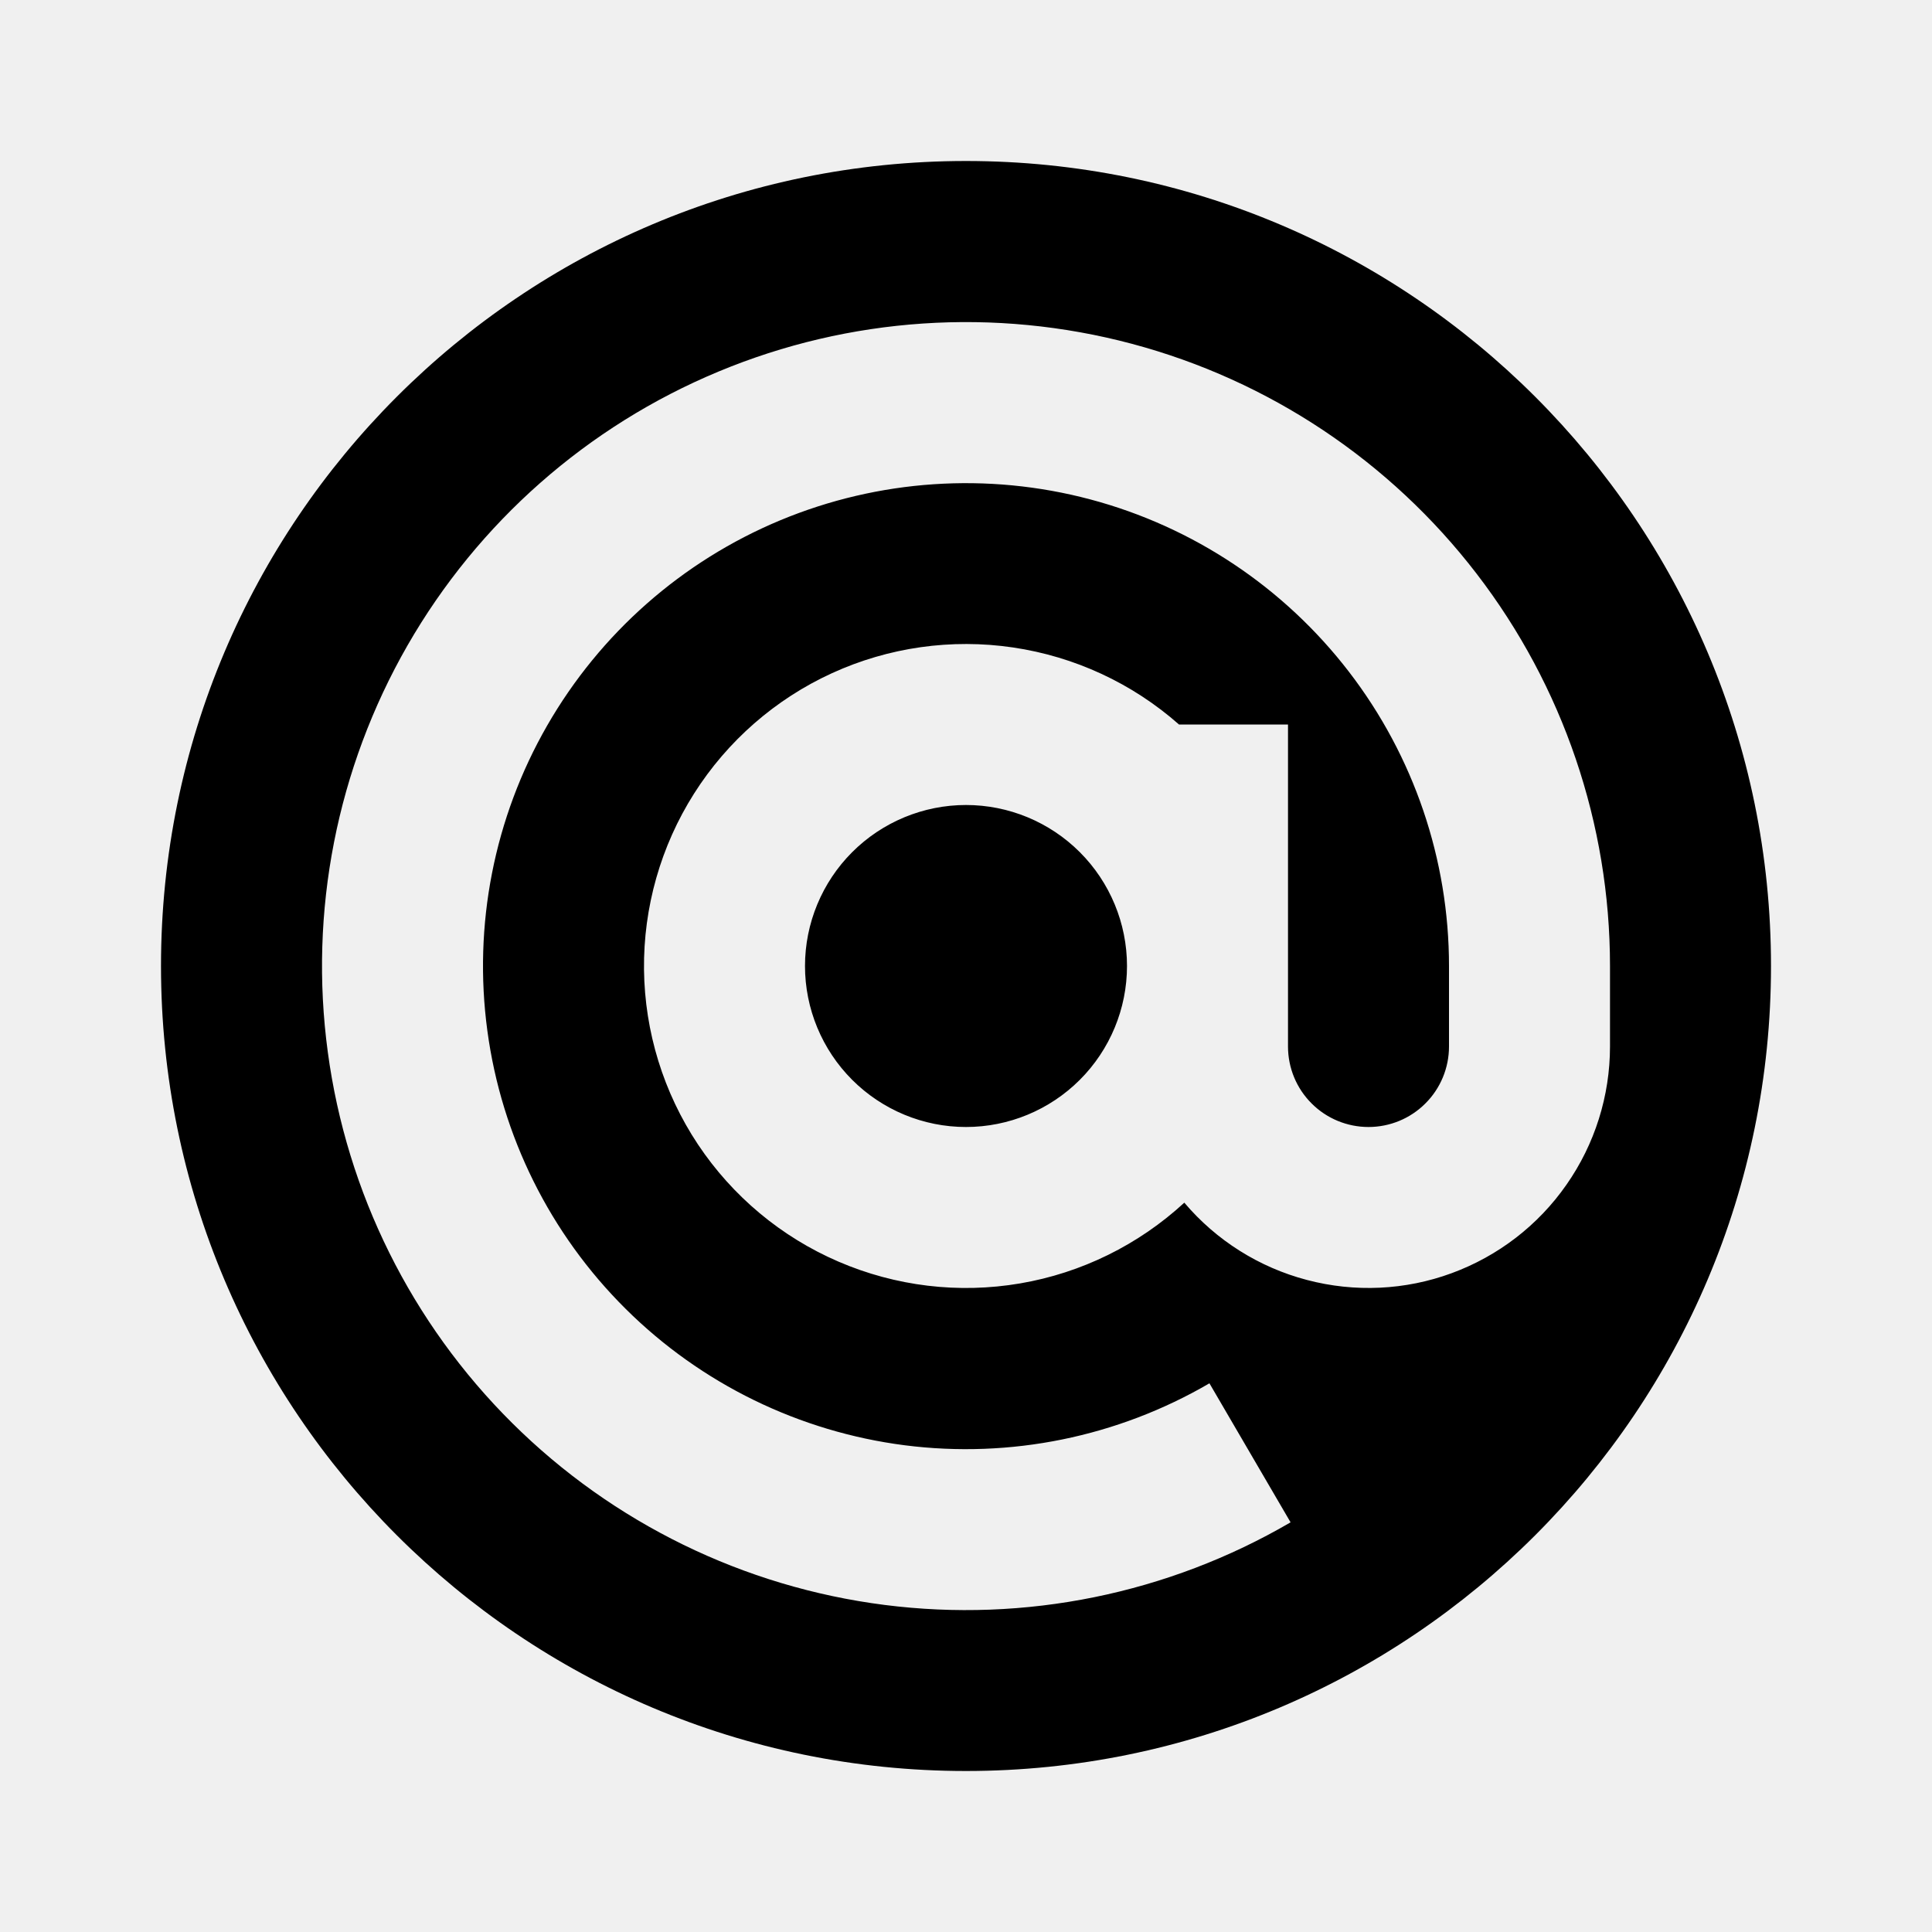
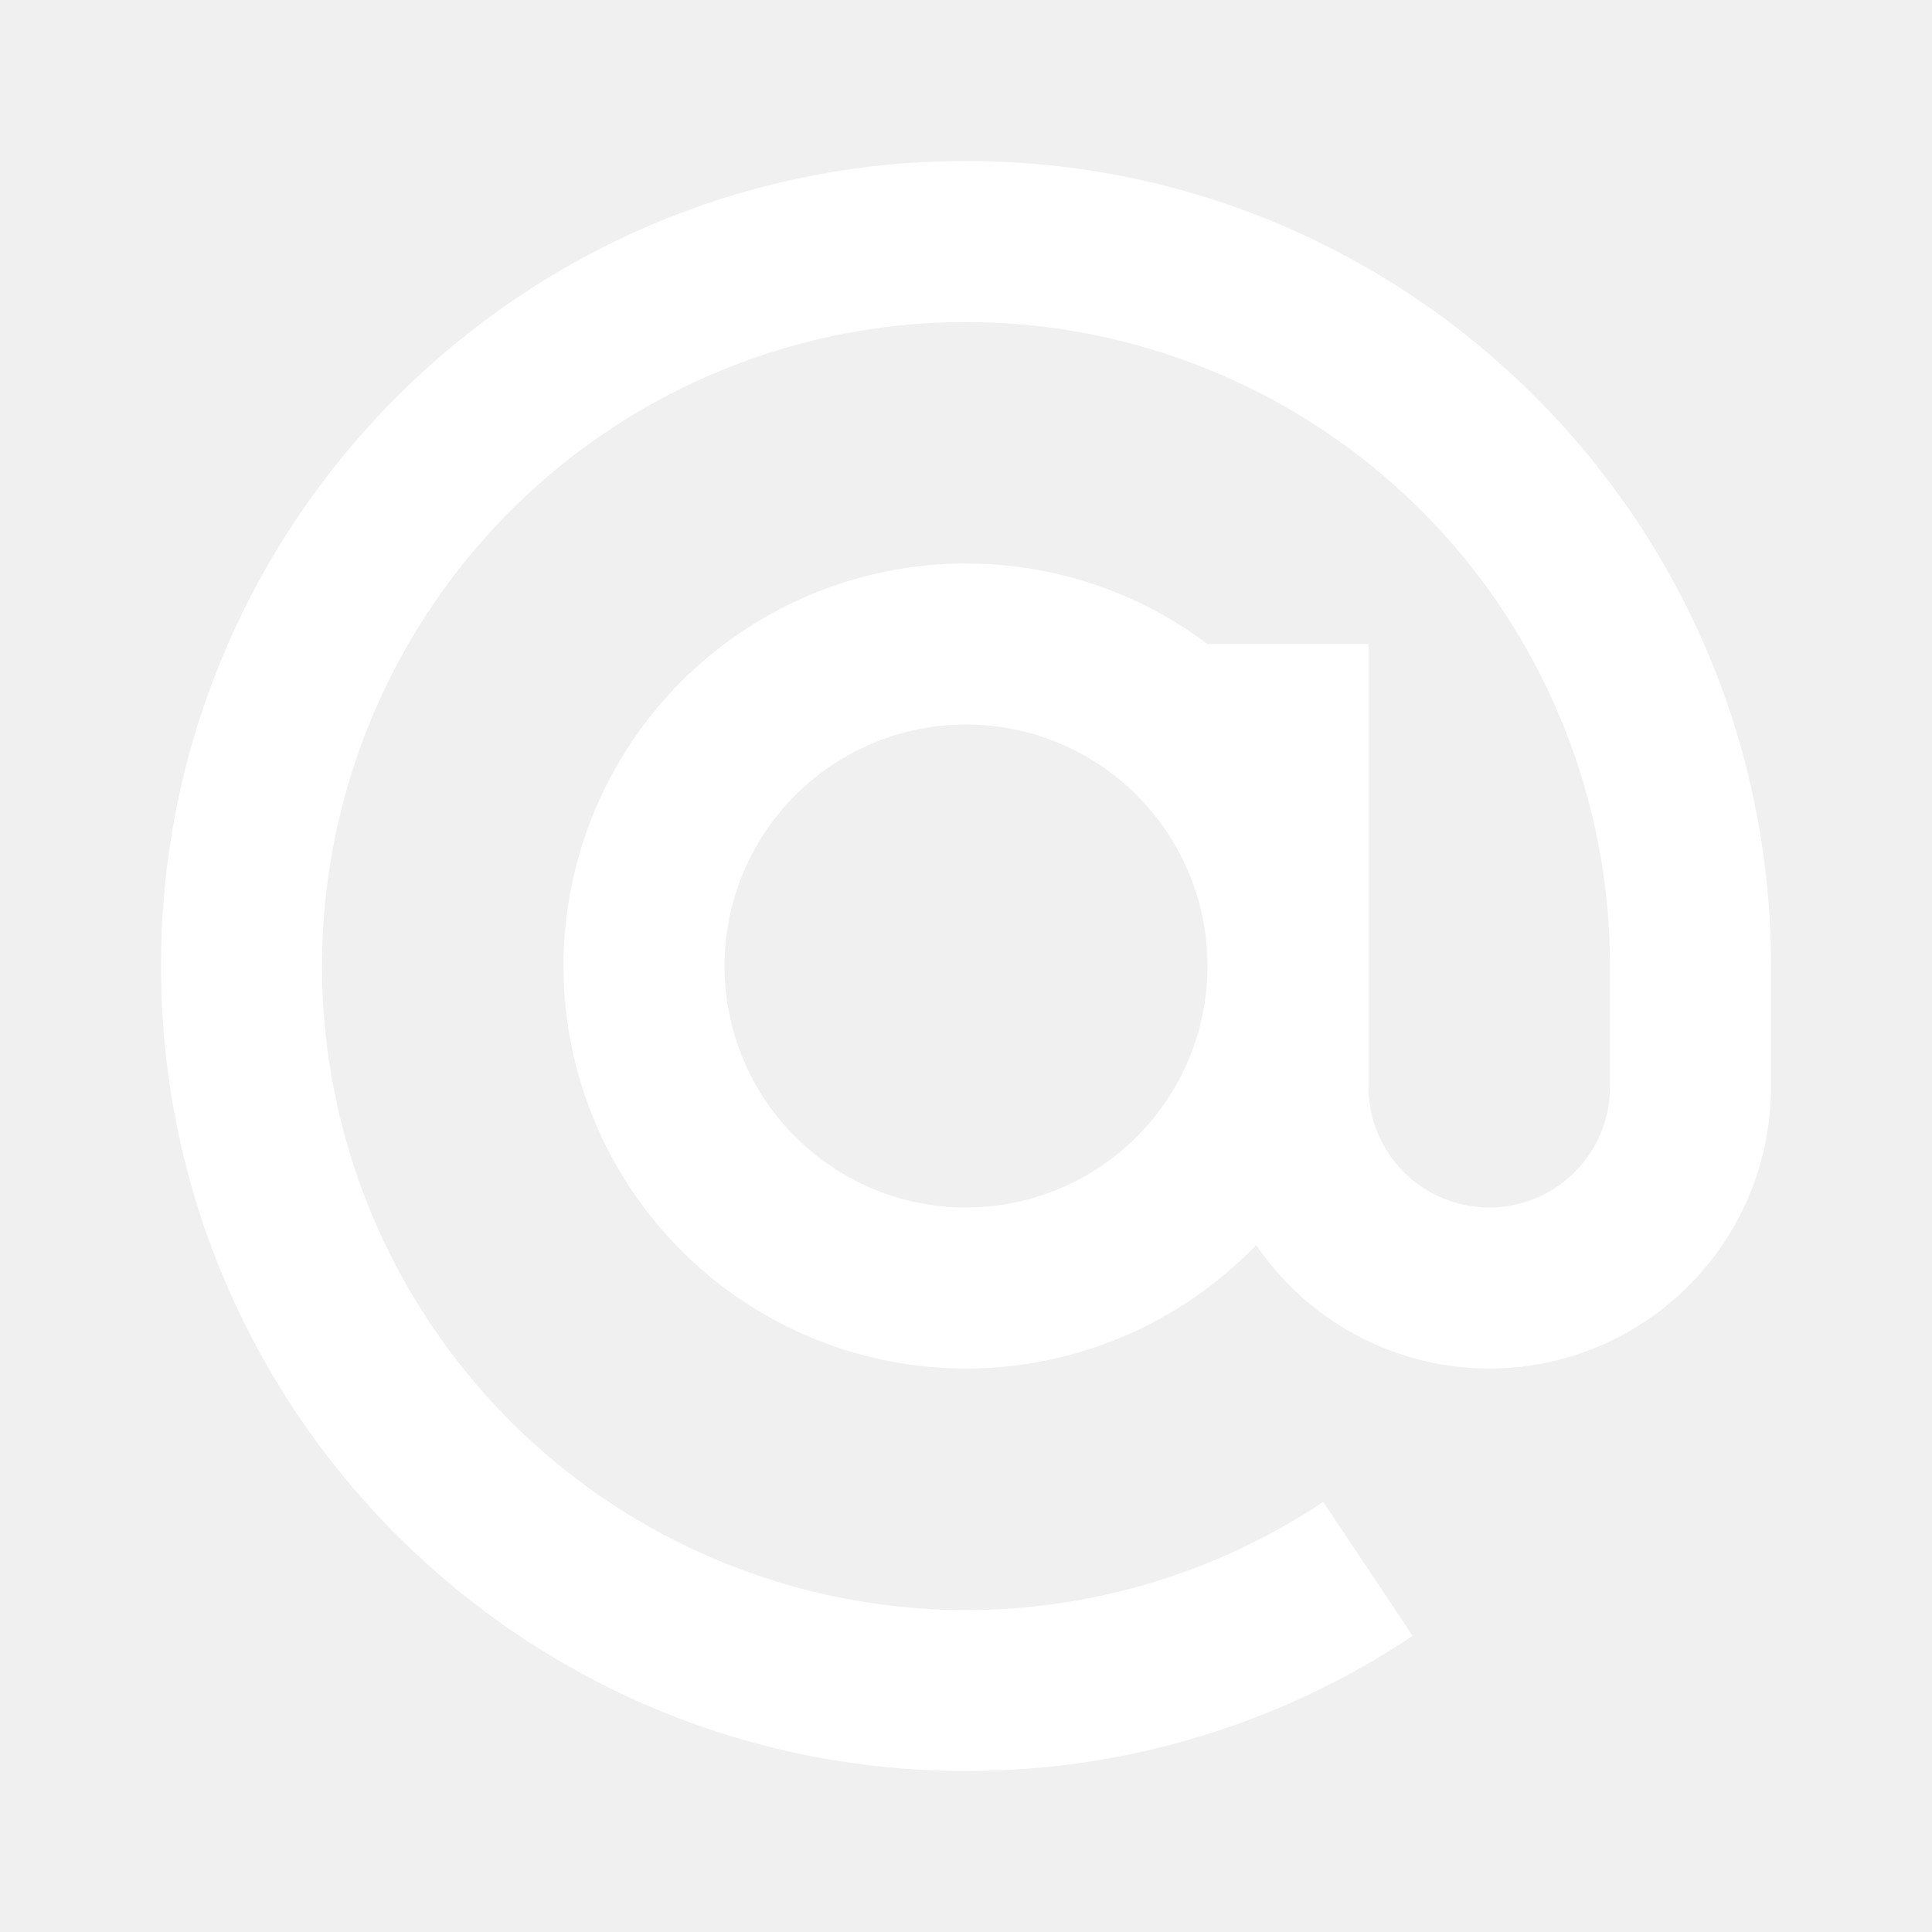
<svg xmlns="http://www.w3.org/2000/svg" width="24" height="24" viewBox="0 0 24 24" fill="none">
-   <path d="M12 22C6.477 22 2 17.523 2 12C2 6.477 6.477 2 12 2C17.523 2 22 6.477 22 12C22 17.523 17.523 22 12 22ZM20 12C20 10.237 19.417 8.524 18.343 7.127C17.269 5.729 15.764 4.725 14.061 4.271C12.357 3.817 10.552 3.938 8.925 4.616C7.298 5.293 5.94 6.489 5.062 8.018C4.185 9.547 3.836 11.322 4.072 13.069C4.307 14.816 5.112 16.436 6.363 17.678C7.614 18.92 9.24 19.714 10.988 19.937C12.736 20.16 14.51 19.799 16.032 18.911L15.024 17.184C13.882 17.85 12.552 18.121 11.241 17.954C9.93 17.786 8.71 17.191 7.772 16.259C6.834 15.328 6.23 14.113 6.054 12.803C5.877 11.493 6.138 10.161 6.796 9.015C7.455 7.868 8.473 6.971 9.693 6.463C10.914 5.955 12.268 5.864 13.545 6.204C14.822 6.544 15.951 7.297 16.757 8.345C17.563 9.393 18 10.678 18 12V13C18 13.265 17.895 13.52 17.707 13.707C17.52 13.895 17.265 14 17 14C16.735 14 16.48 13.895 16.293 13.707C16.105 13.52 16 13.265 16 13V9H14.646C14.066 8.488 13.35 8.156 12.584 8.043C11.819 7.93 11.037 8.041 10.334 8.363C9.631 8.685 9.036 9.205 8.622 9.858C8.208 10.511 7.992 11.271 8 12.044C8.009 12.818 8.242 13.572 8.67 14.216C9.099 14.86 9.705 15.366 10.415 15.672C11.126 15.979 11.91 16.073 12.672 15.943C13.435 15.813 14.143 15.464 14.712 14.94C15.109 15.409 15.641 15.744 16.235 15.9C16.829 16.057 17.457 16.028 18.033 15.816C18.61 15.604 19.108 15.221 19.459 14.717C19.811 14.214 20 13.614 20 13V12ZM12 10C12.53 10 13.039 10.211 13.414 10.586C13.789 10.961 14 11.47 14 12C14 12.53 13.789 13.039 13.414 13.414C13.039 13.789 12.53 14 12 14C11.47 14 10.961 13.789 10.586 13.414C10.211 13.039 10 12.53 10 12C10 11.47 10.211 10.961 10.586 10.586C10.961 10.211 11.47 10 12 10Z" fill="black" />
+   <path d="M20 12C20 10.217 19.404 8.485 18.307 7.079C17.21 5.673 15.675 4.674 13.945 4.241C12.216 3.807 10.391 3.964 8.76 4.686C7.13 5.408 5.788 6.654 4.946 8.227C4.105 9.799 3.813 11.607 4.117 13.364C4.421 15.121 5.303 16.726 6.623 17.925C7.944 19.123 9.627 19.846 11.405 19.979C13.183 20.111 14.954 19.646 16.438 18.657L17.548 20.321C15.906 21.419 13.975 22.003 12 22C6.477 22 2 17.523 2 12C2 6.477 6.477 2 12 2C17.523 2 22 6.477 22 12V13.5C22 14.249 21.76 14.978 21.315 15.58C20.87 16.182 20.244 16.626 19.528 16.846C18.813 17.066 18.045 17.051 17.339 16.802C16.633 16.554 16.024 16.085 15.604 15.466C14.937 16.16 14.083 16.646 13.146 16.867C12.209 17.088 11.227 17.033 10.321 16.71C9.414 16.386 8.619 15.808 8.033 15.044C7.447 14.28 7.094 13.363 7.016 12.403C6.939 11.444 7.14 10.482 7.596 9.634C8.051 8.785 8.742 8.087 9.585 7.622C10.428 7.157 11.388 6.945 12.348 7.012C13.309 7.079 14.23 7.422 15 8H17V13.5C17 13.898 17.158 14.279 17.439 14.561C17.721 14.842 18.102 15 18.5 15C18.898 15 19.279 14.842 19.561 14.561C19.842 14.279 20 13.898 20 13.5V12ZM12 9C11.204 9 10.441 9.316 9.879 9.879C9.316 10.441 9 11.204 9 12C9 12.796 9.316 13.559 9.879 14.121C10.441 14.684 11.204 15 12 15C12.796 15 13.559 14.684 14.121 14.121C14.684 13.559 15 12.796 15 12C15 11.204 14.684 10.441 14.121 9.879C13.559 9.316 12.796 9 12 9Z" fill="white" />
</svg>
